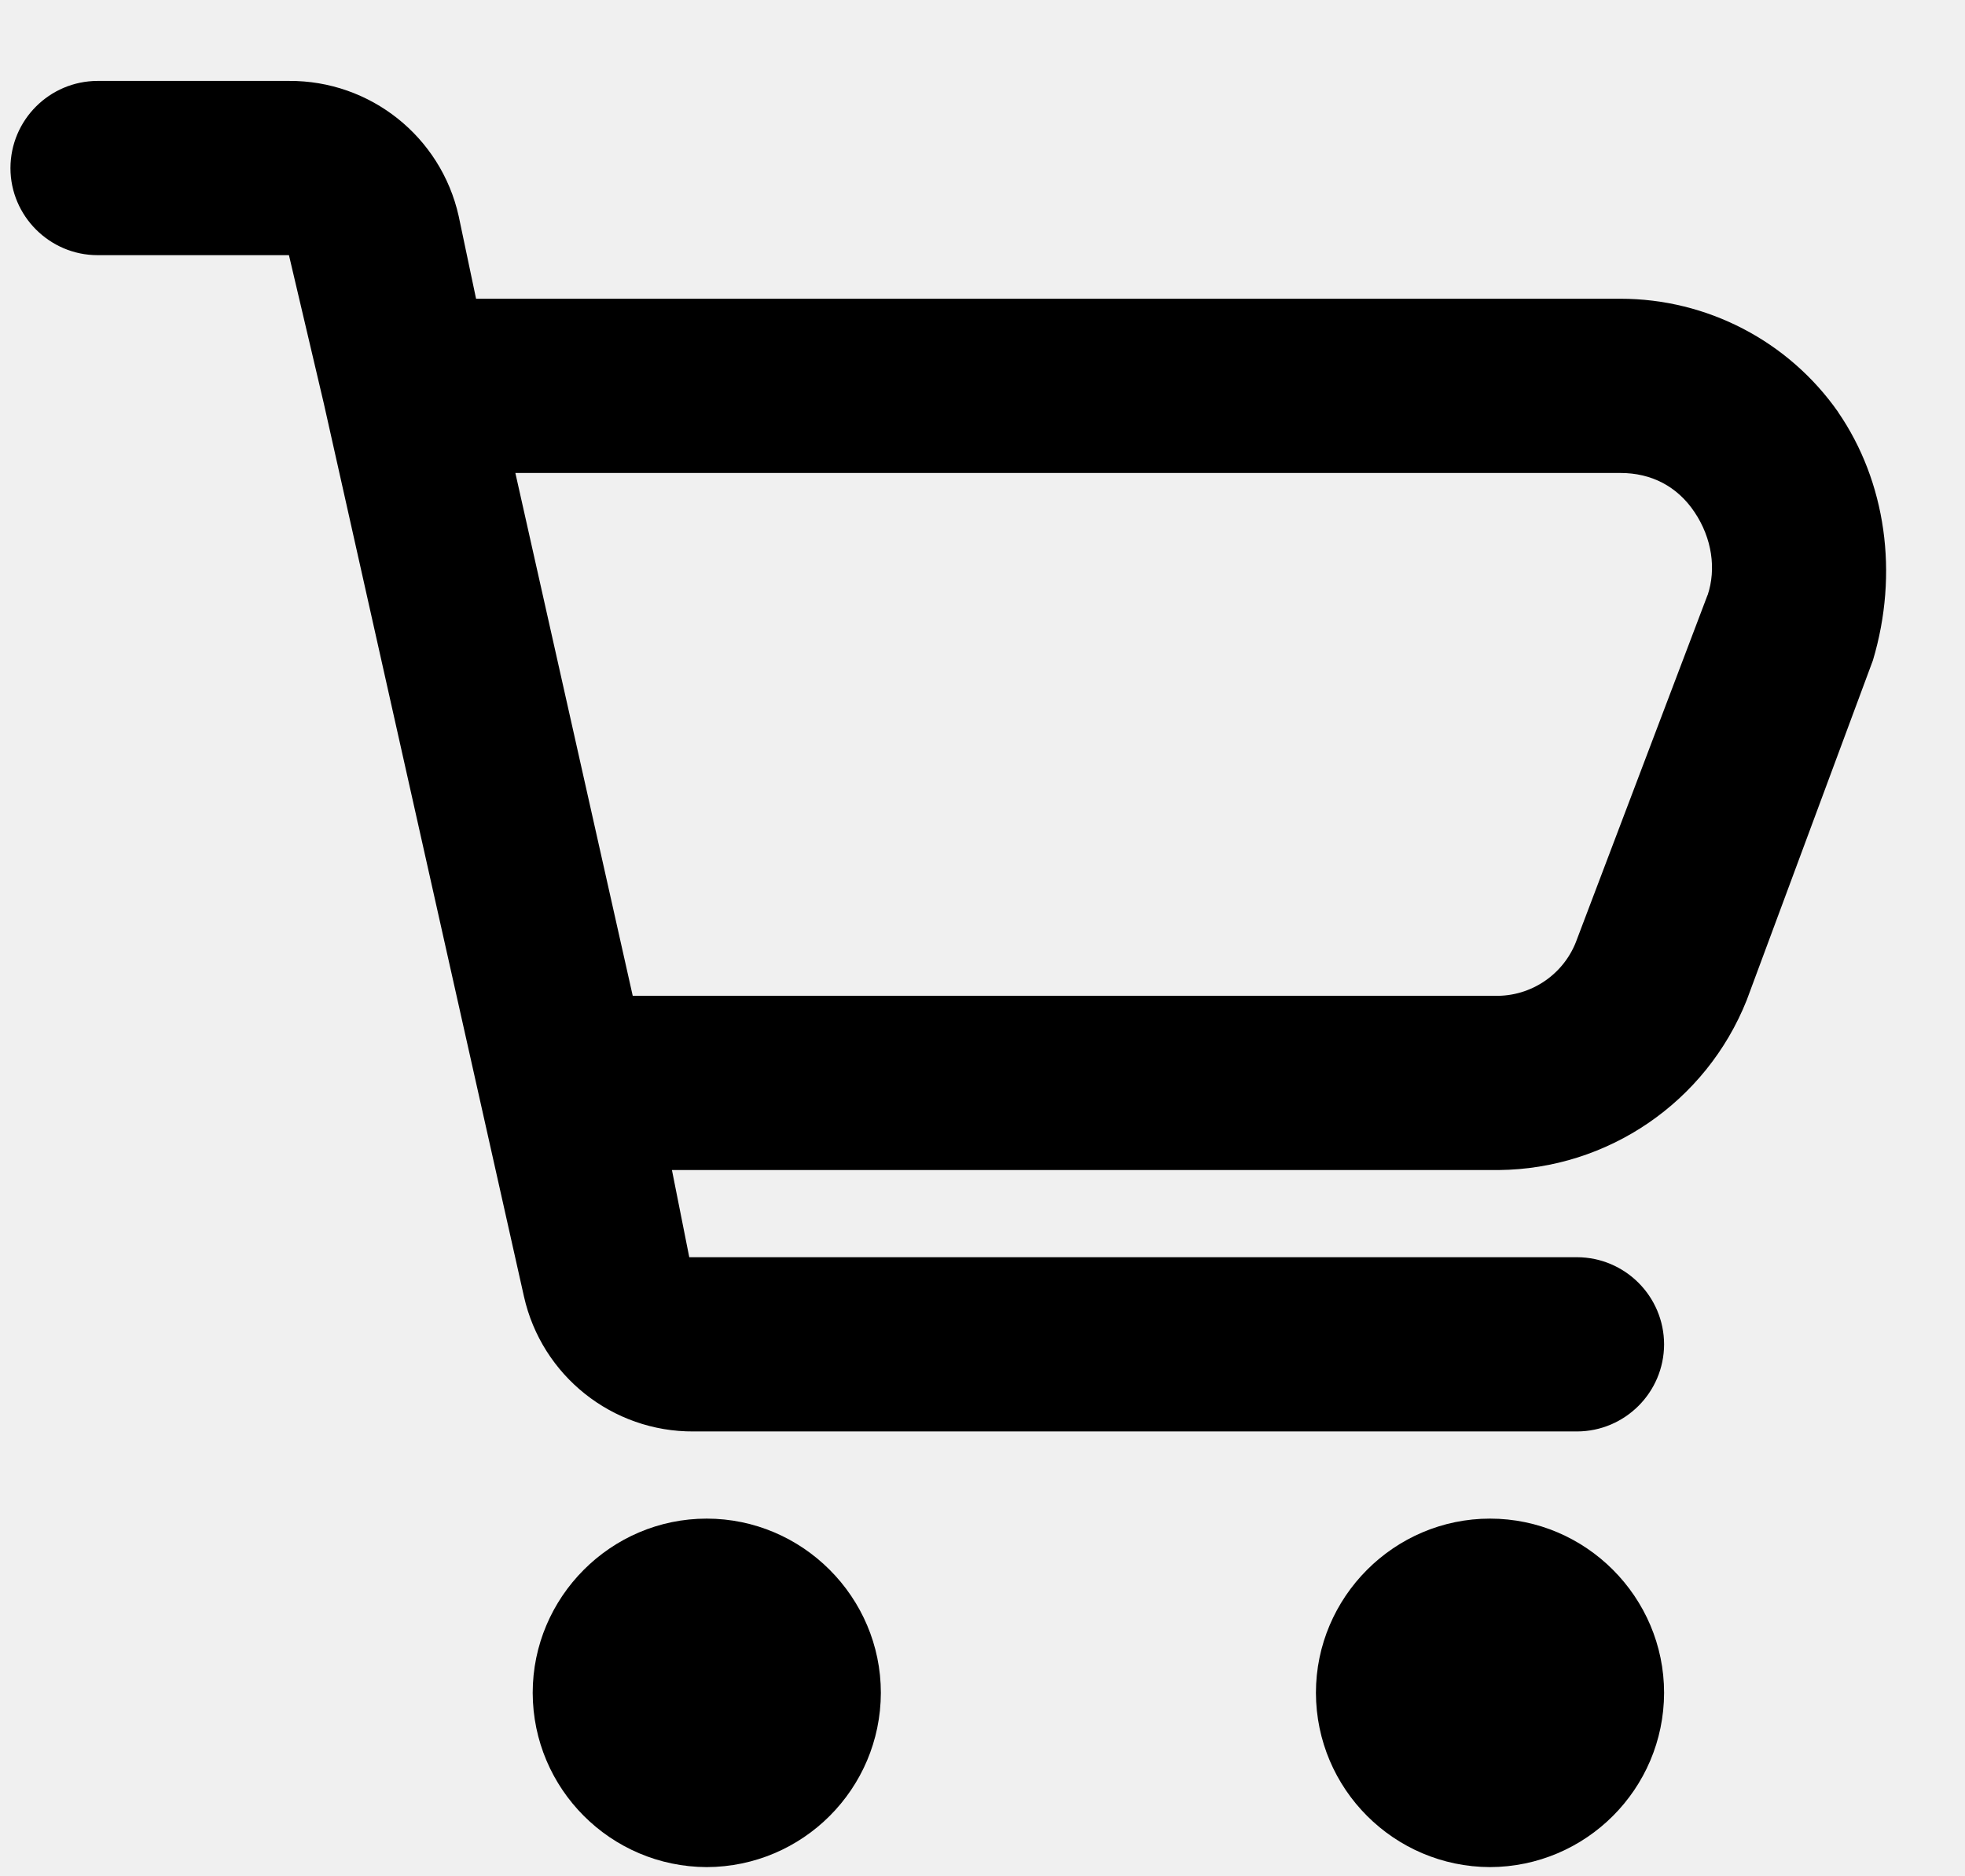
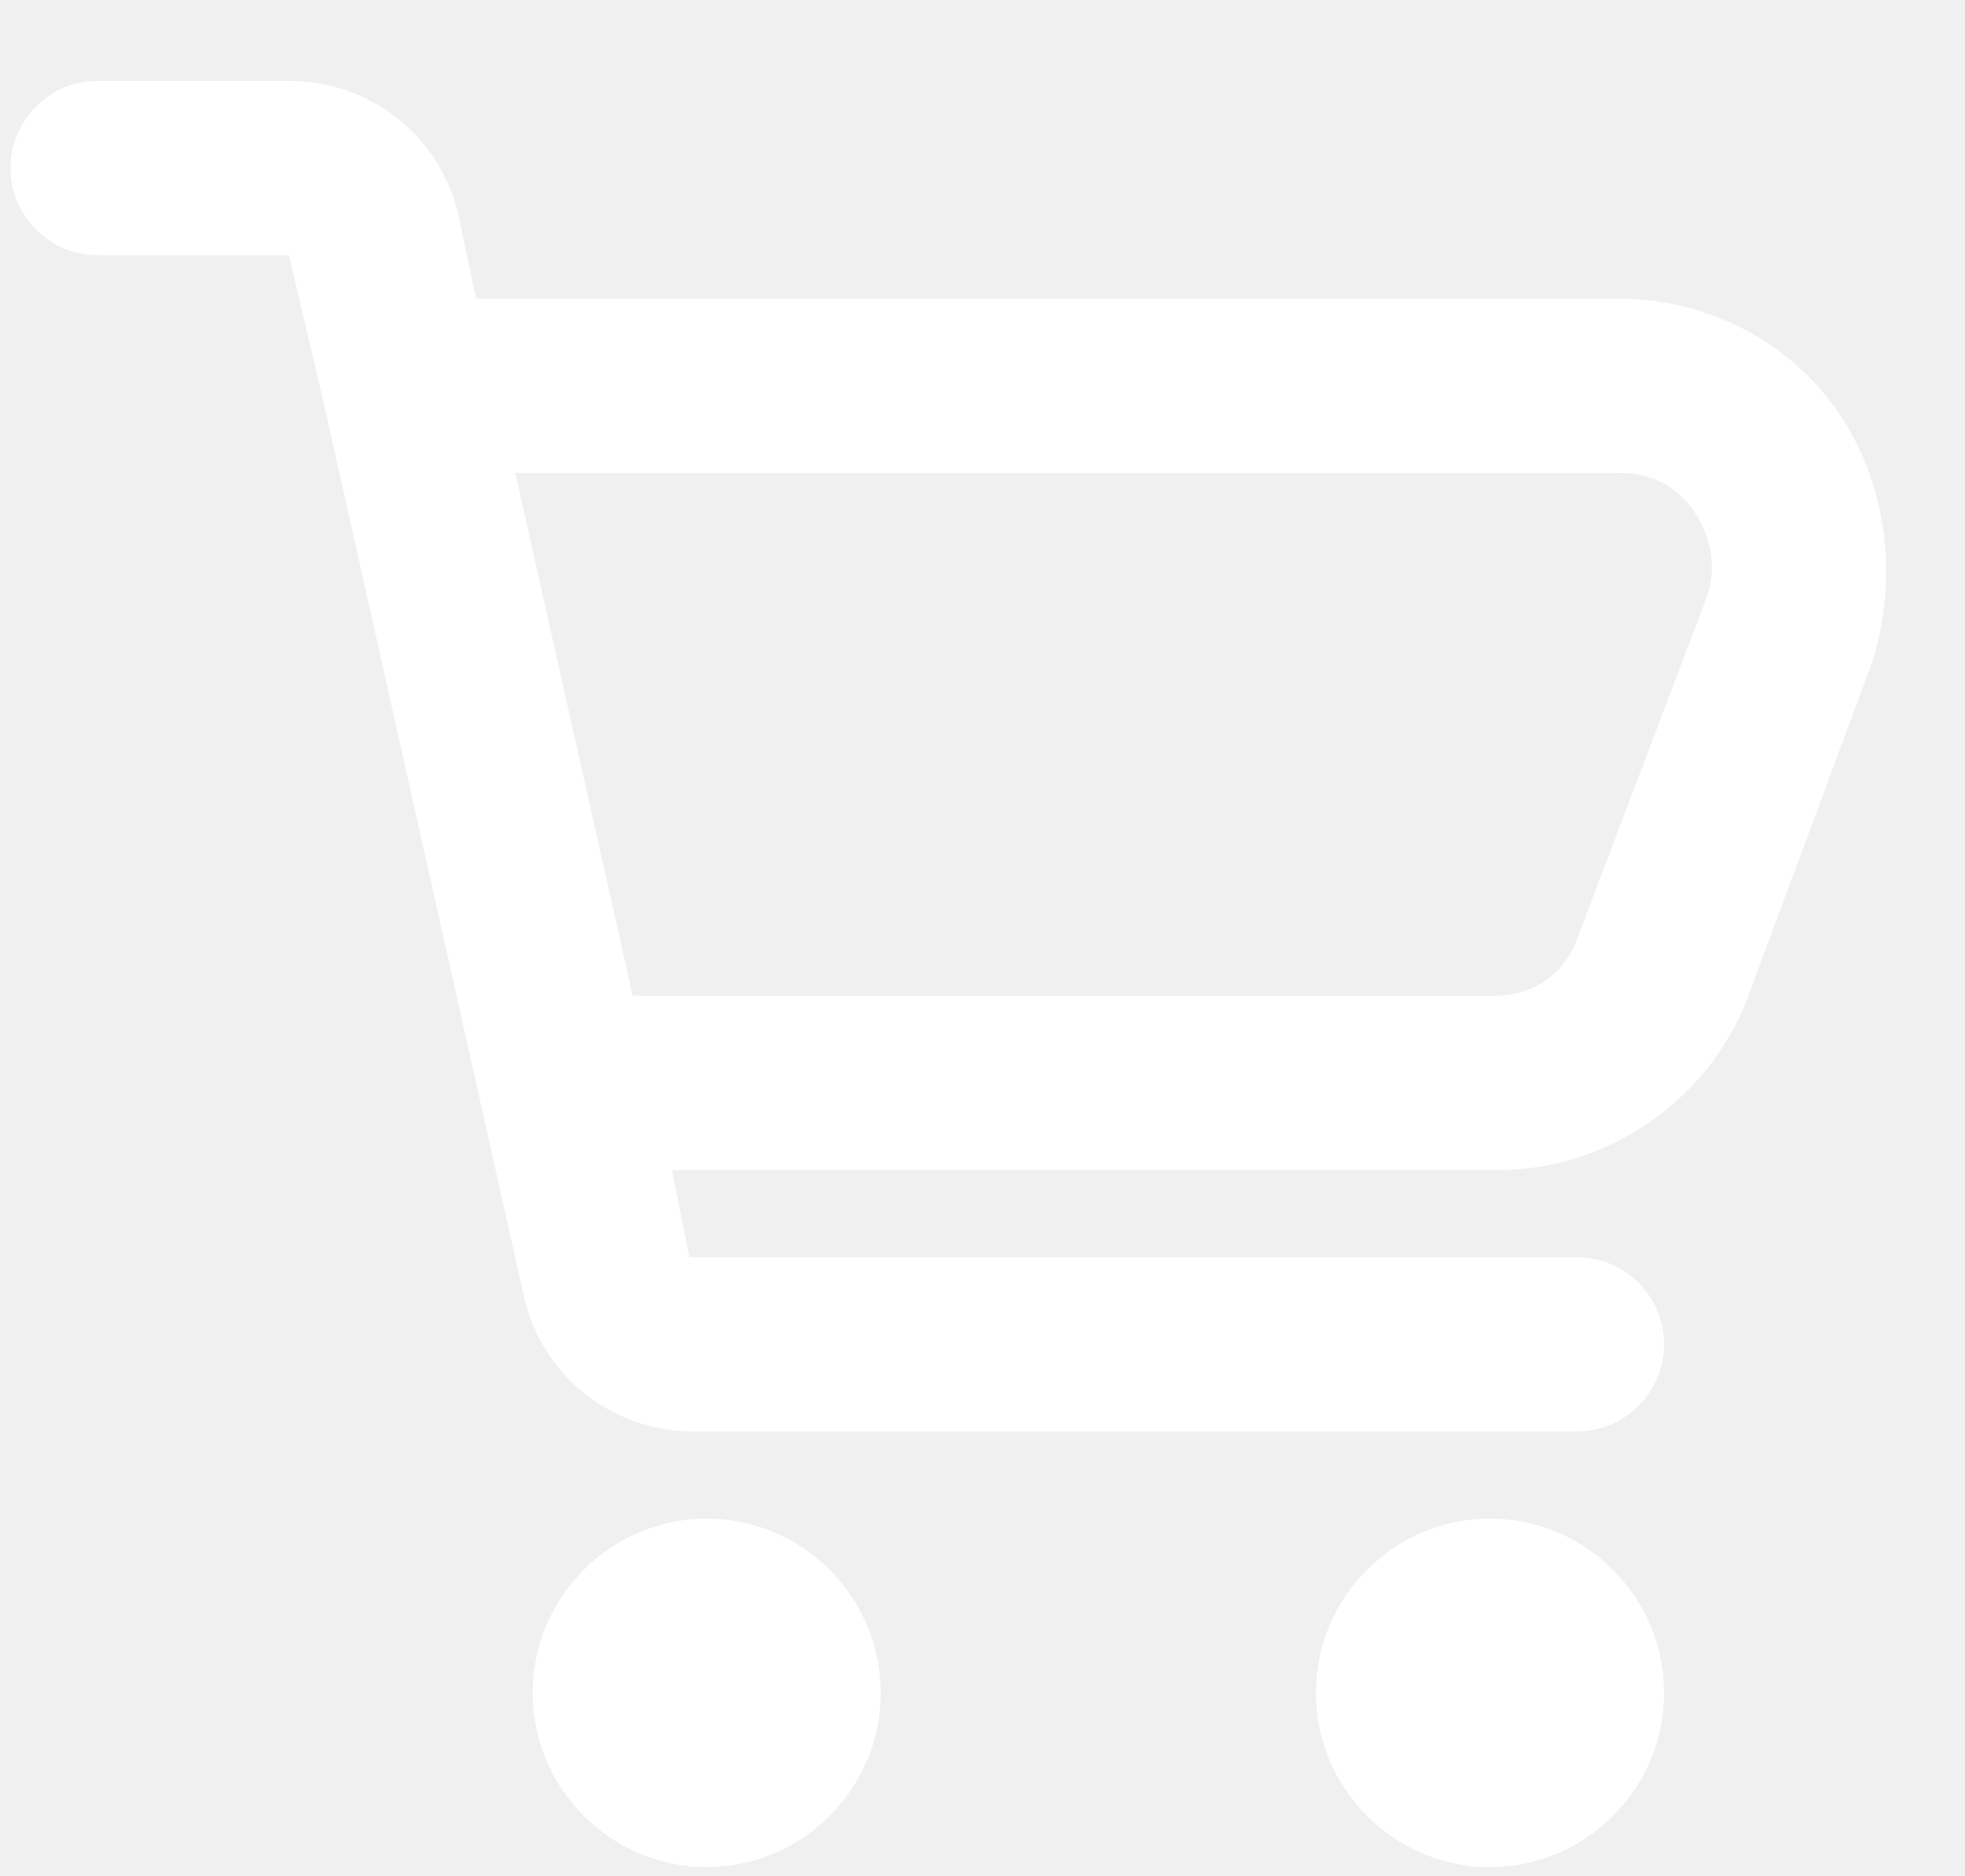
- <svg xmlns="http://www.w3.org/2000/svg" width="22" height="21">
-   <path d="M20.58 4.614a2.977 2.977 0 00-2.437-1.269H5.33l-.195-.927a1.935 1.935 0 00-1.9-1.512H1.092a.978.978 0 00-.975.976c0 .536.439.975.975.975h2.143l.39 1.659 2.241 10a1.935 1.935 0 001.9 1.512h9.89a.978.978 0 00.975-.975.978.978 0 00-.975-.976H7.717l-.194-.976h9.256a3.02 3.02 0 002.777-1.902l1.413-3.805c.292-.976.146-2-.39-2.78zm-1.462 2.048l-1.462 3.854a.953.953 0 01-.925.634H7.084L5.77 5.296h12.374c.341 0 .634.147.829.44.195.292.243.634.146.926zM7.912 20.906a1.956 1.956 0 01-1.948-1.951c0-1.073.876-1.951 1.948-1.951s1.95.878 1.95 1.951a1.956 1.956 0 01-1.95 1.951zm8.77 0a1.956 1.956 0 01-1.949-1.951c0-1.073.877-1.951 1.949-1.951s1.949.878 1.949 1.951a1.956 1.956 0 01-1.95 1.951z" />
+ <svg xmlns="http://www.w3.org/2000/svg" width="22px" height="21px" viewBox="0 0 22 21" version="1.1">
+   <g id="Page-2" stroke="none" stroke-width="1" fill="none" fill-rule="evenodd">
+     <g id="图标" transform="translate(-1092, -642)" fill="#FFFFFF" fill-rule="nonzero">
+       <g id="jicaiActive" transform="translate(1092, 642)">
+         <path d="M20.579,4.614 C20.044,3.833 19.118,3.345 18.143,3.345 L5.33,3.345 L5.135,2.418 C4.94,1.54 4.161,0.906 3.235,0.906 L1.092,0.906 C0.556,0.906 0.117,1.345 0.117,1.882 C0.117,2.418 0.556,2.857 1.092,2.857 L3.235,2.857 L3.625,4.516 L5.866,14.516 C6.061,15.394 6.84,16.028 7.766,16.028 L17.656,16.028 C18.192,16.028 18.631,15.589 18.631,15.053 C18.631,14.516 18.192,14.077 17.656,14.077 L7.717,14.077 L7.523,13.101 L16.779,13.101 C17.997,13.101 19.118,12.321 19.556,11.199 L20.969,7.394 C21.261,6.418 21.115,5.394 20.579,4.614 L20.579,4.614 Z M19.118,6.662 L17.656,10.516 C17.51,10.906 17.169,11.15 16.731,11.15 L7.084,11.15 L5.769,5.296 L18.143,5.296 C18.484,5.296 18.777,5.443 18.972,5.736 C19.167,6.028 19.215,6.37 19.118,6.662 Z M7.912,20.906 C6.84,20.906 5.964,20.028 5.964,18.955 C5.964,17.882 6.84,17.004 7.912,17.004 C8.984,17.004 9.861,17.882 9.861,18.955 C9.861,20.028 8.984,20.906 7.912,20.906 Z M16.682,20.906 C15.61,20.906 14.733,20.028 14.733,18.955 C14.733,17.882 15.61,17.004 16.682,17.004 C17.754,17.004 18.631,17.882 18.631,18.955 C18.631,20.028 17.754,20.906 16.682,20.906 Z" id="Shape" />
+       </g>
+     </g>
+   </g>
</svg>
